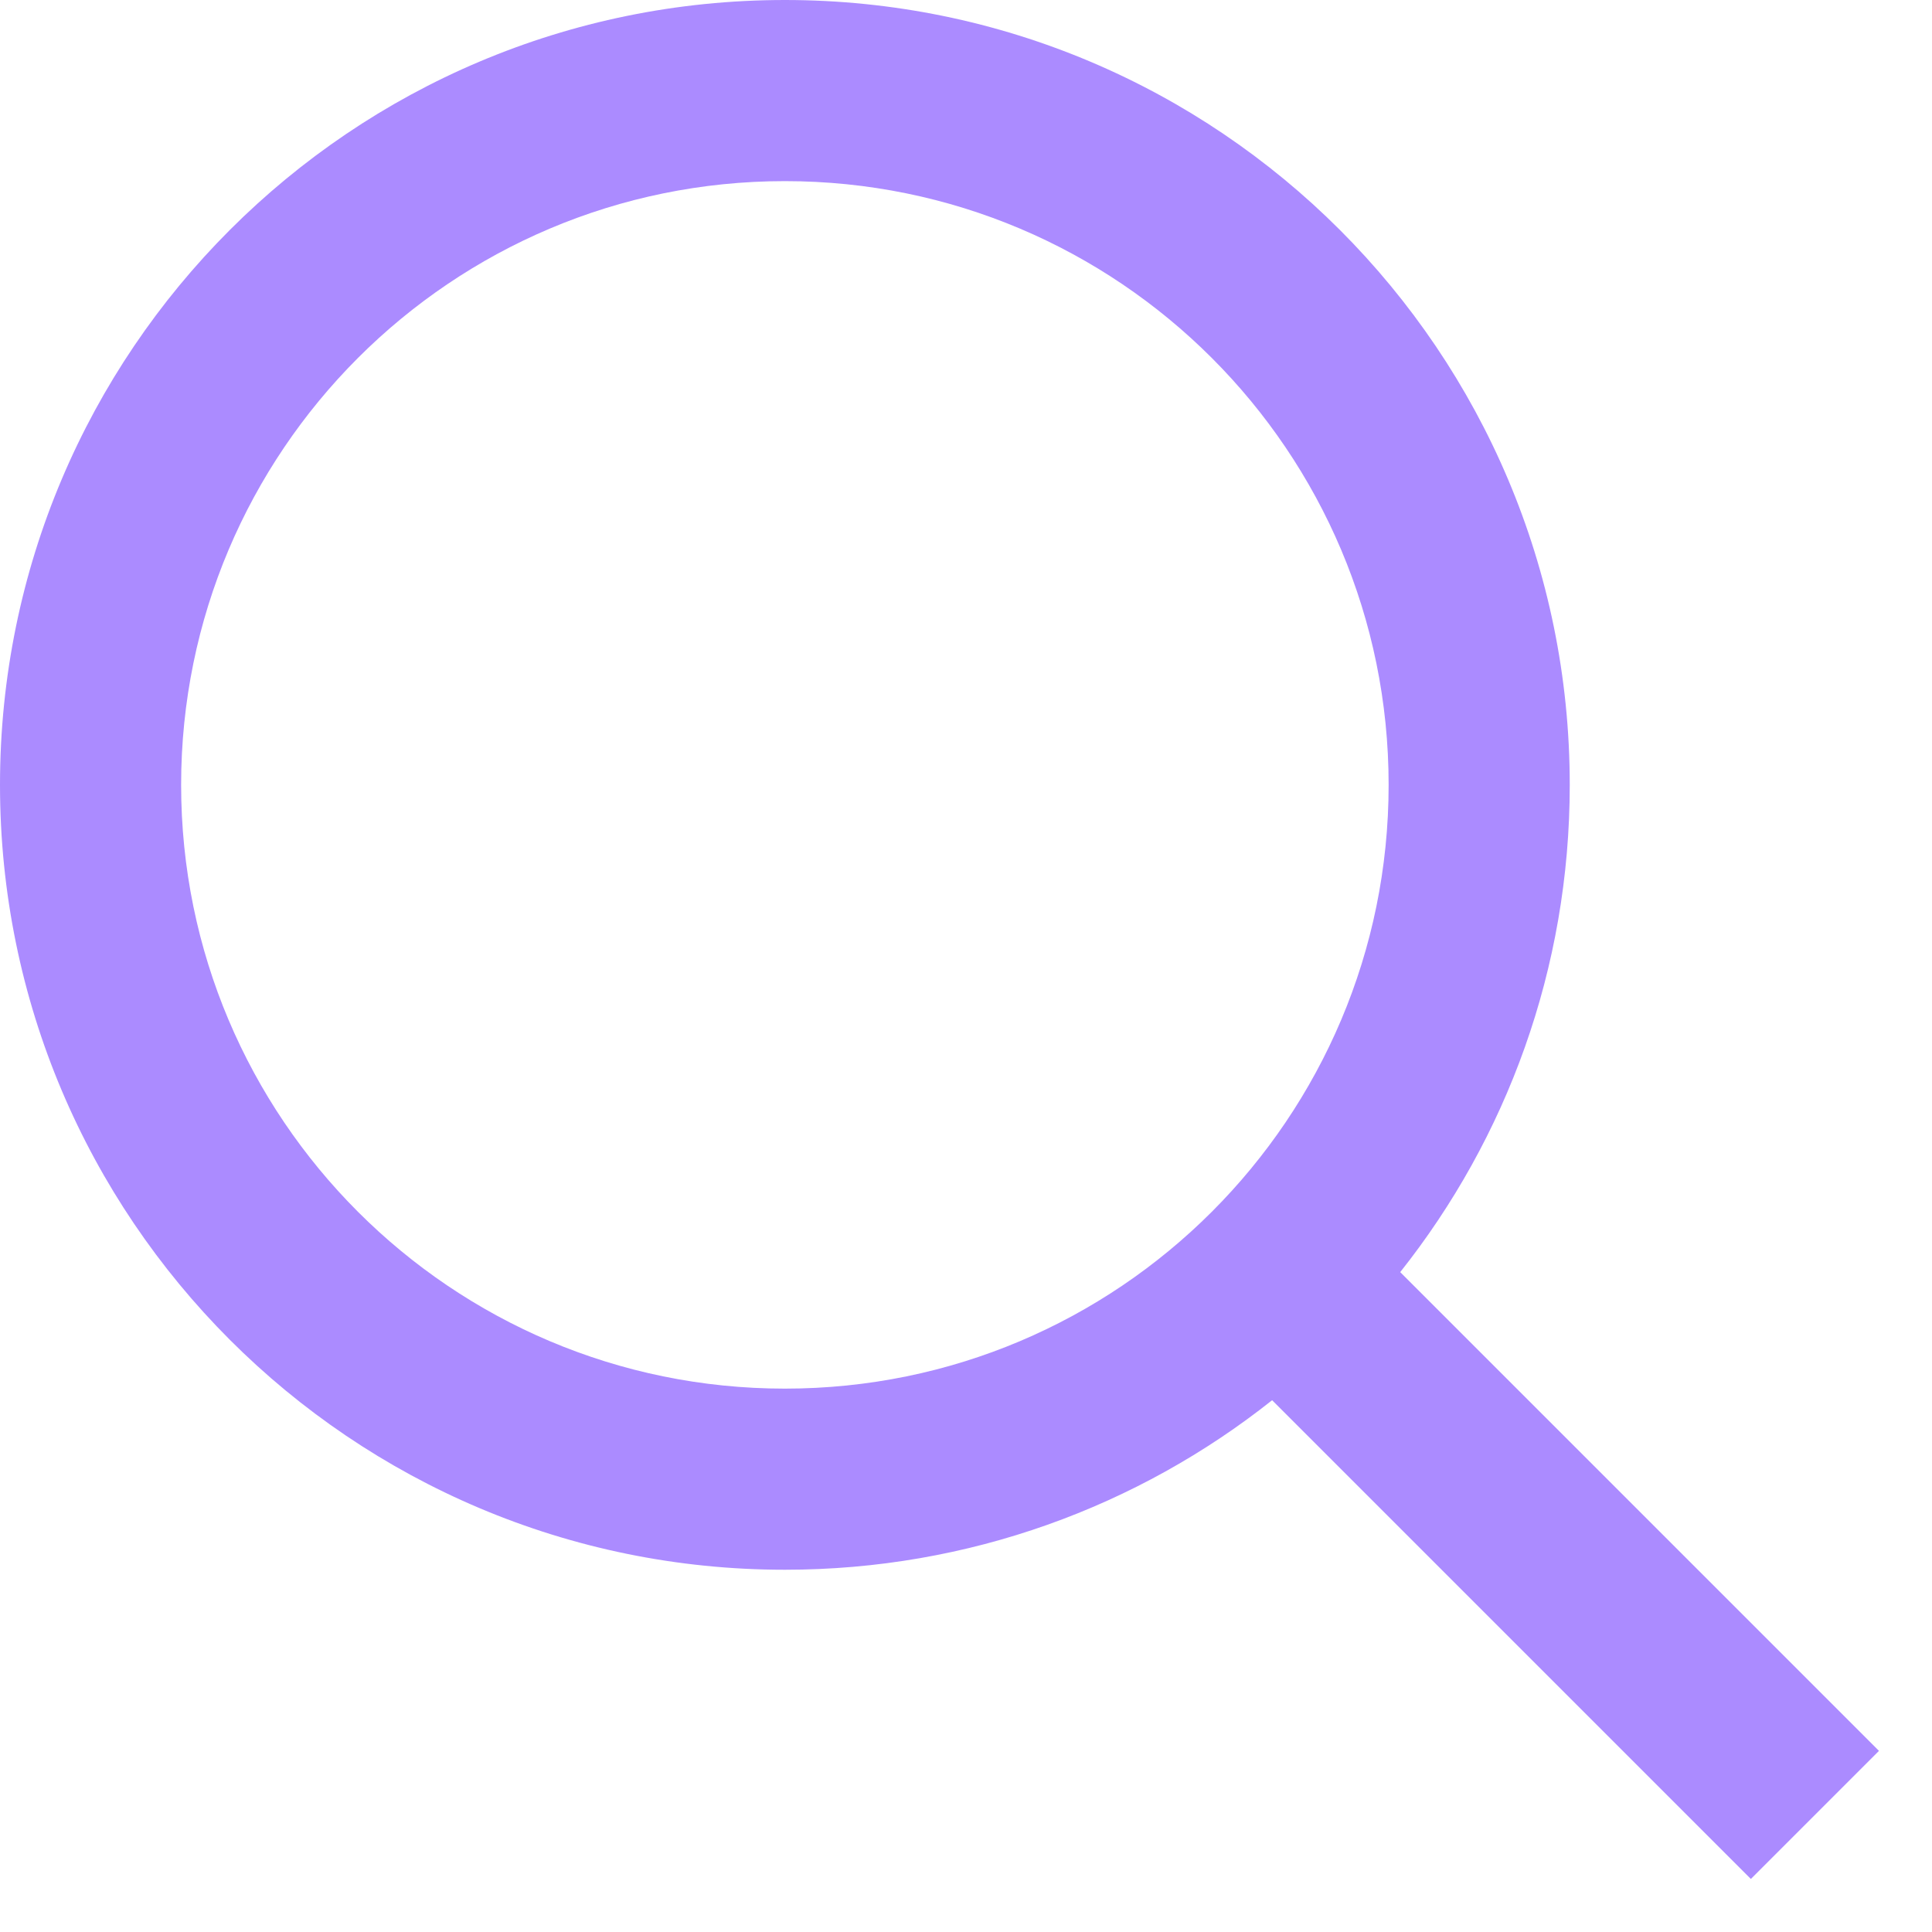
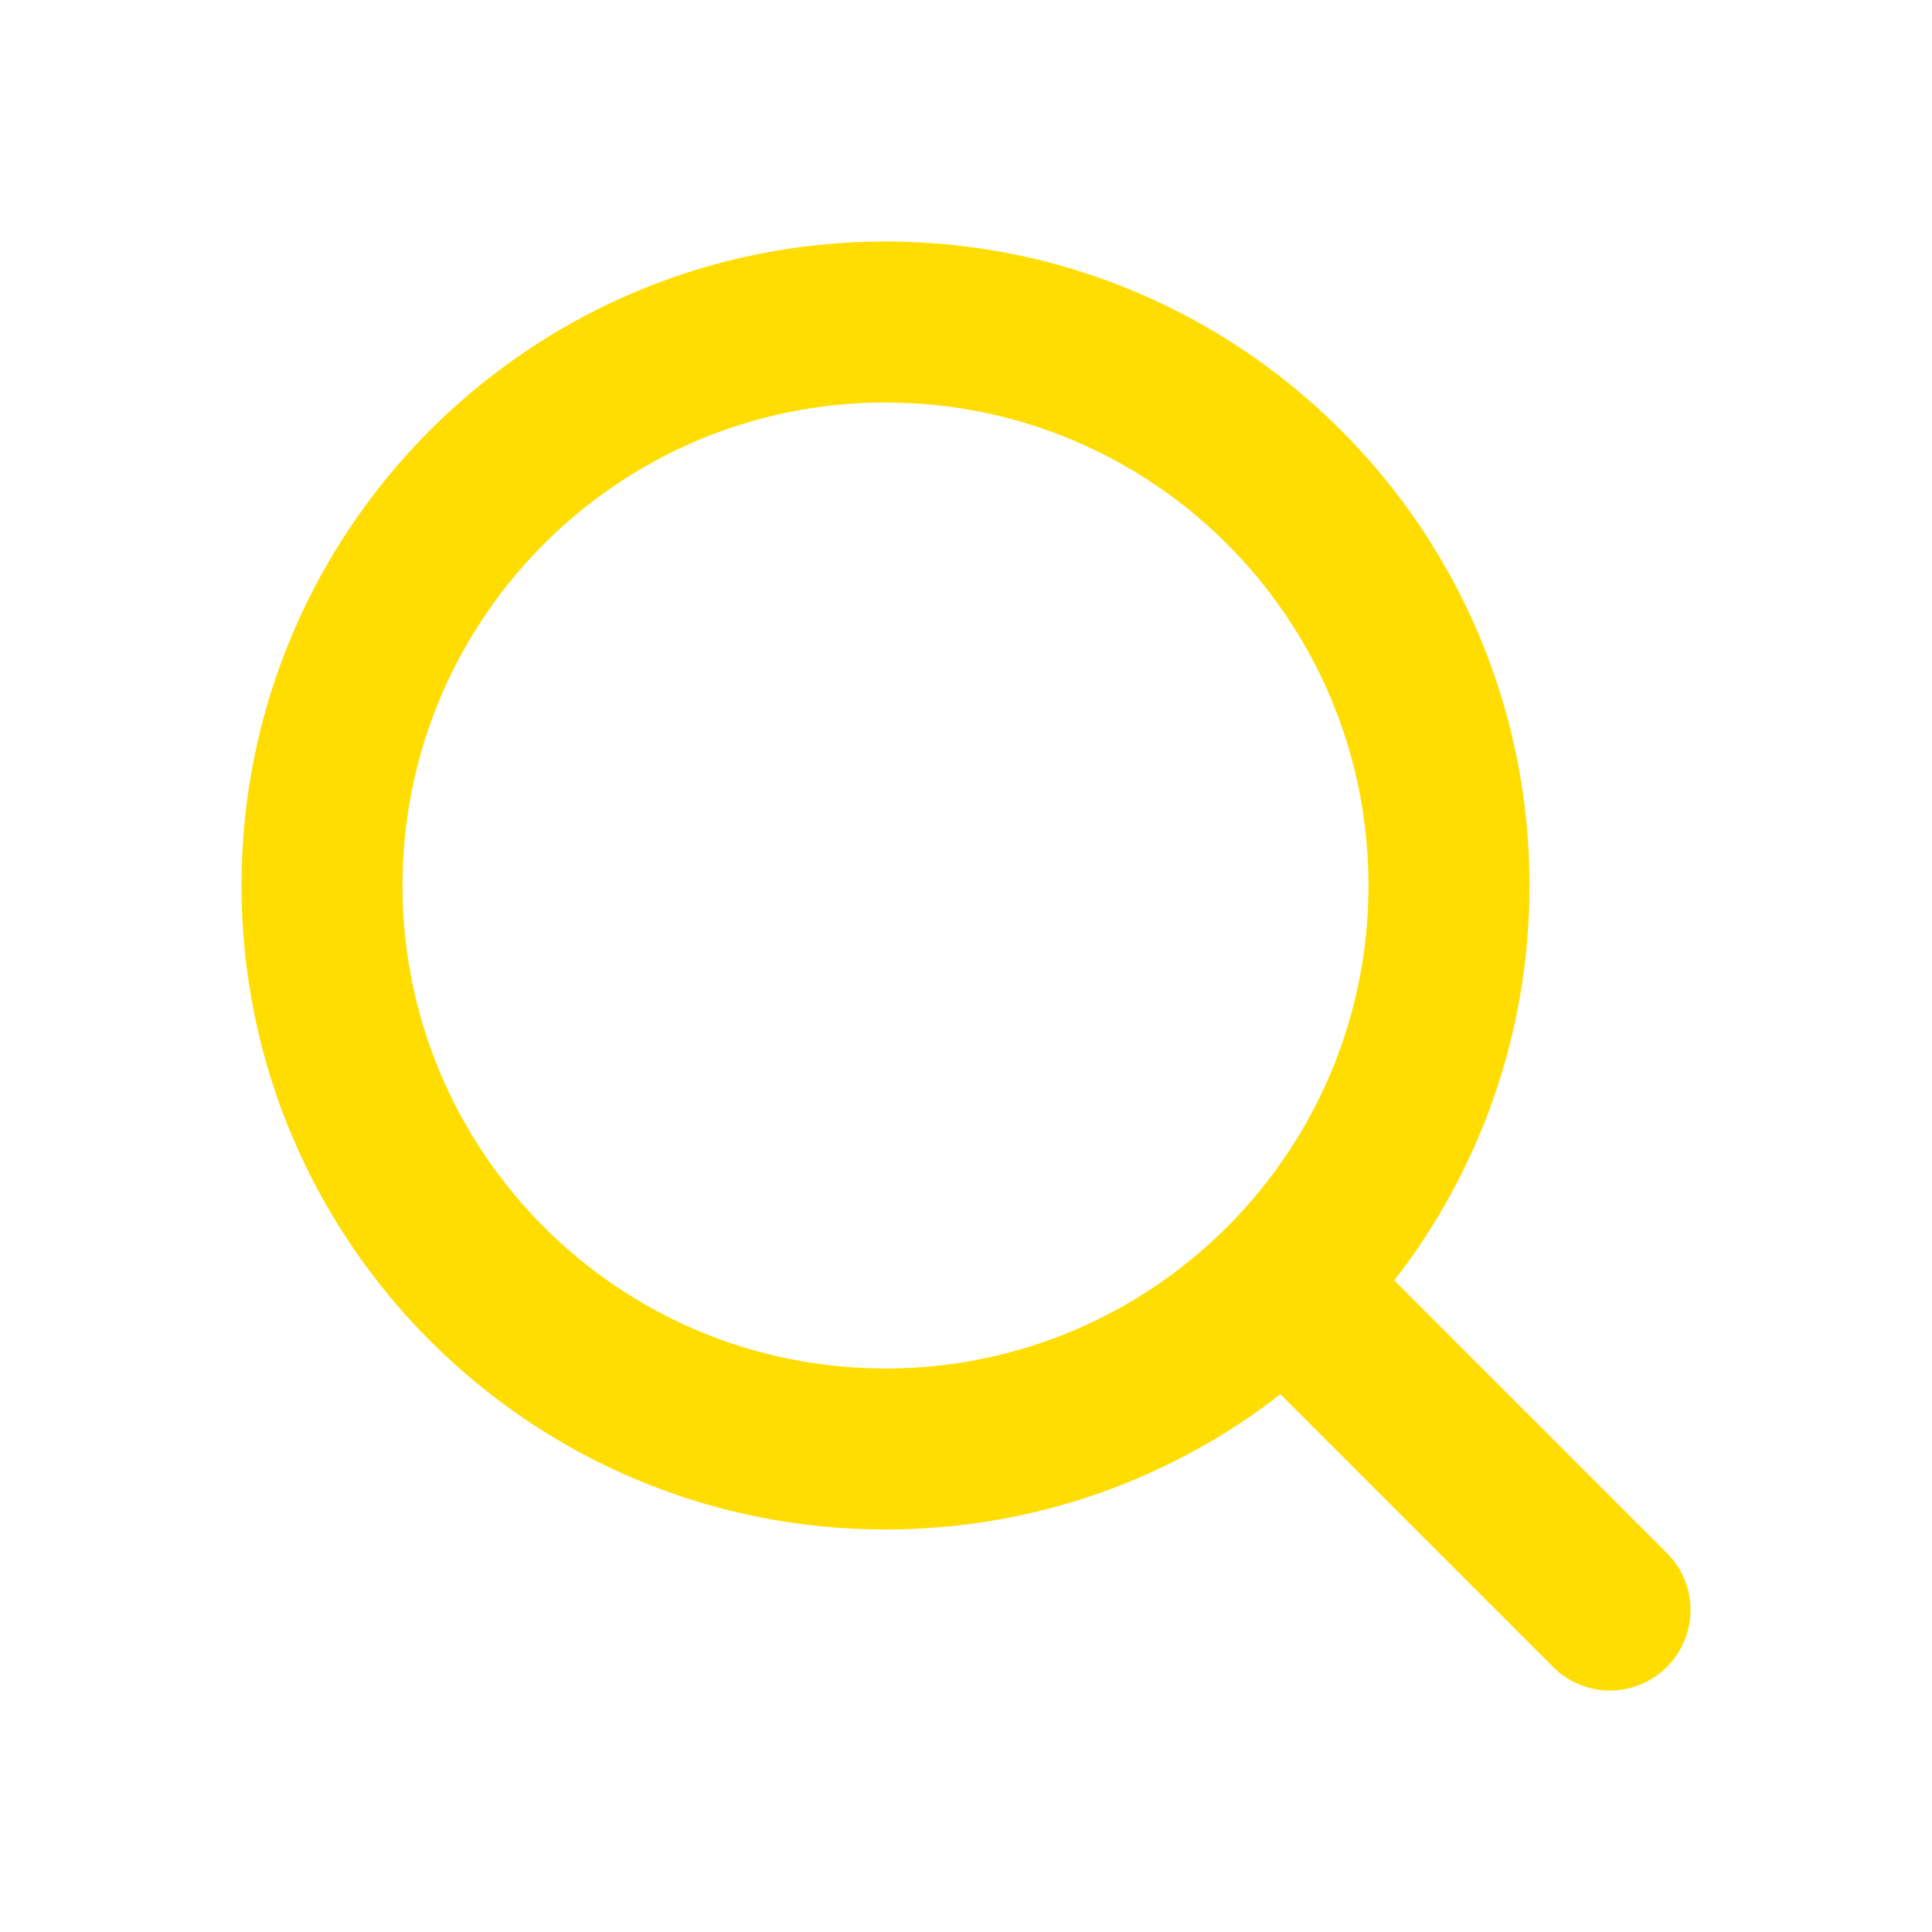
- <svg xmlns="http://www.w3.org/2000/svg" width="20" height="20" viewBox="0 0 20 20" fill="none">
-   <path fill-rule="evenodd" clip-rule="evenodd" d="M1.875 8.125C1.875 4.673 4.673 1.875 8.125 1.875C11.577 1.875 14.375 4.673 14.375 8.125C14.375 11.577 11.577 14.375 8.125 14.375C4.673 14.375 1.875 11.577 1.875 8.125ZM8.125 0C3.638 0 0 3.638 0 8.125C0 12.612 3.638 16.25 8.125 16.25C10.031 16.25 11.784 15.594 13.169 14.495L17.462 18.788L18.125 19.451L19.451 18.125L18.788 17.462L14.495 13.169C15.594 11.784 16.25 10.031 16.25 8.125C16.25 3.638 12.612 0 8.125 0Z" fill="#AB8BFF" />
+ <svg xmlns="http://www.w3.org/2000/svg" width="800px" height="800px" viewBox="0 0 24 24" fill="none">
+   <g id="SVGRepo_bgCarrier" stroke-width="0" />
+   <g id="SVGRepo_tracerCarrier" stroke-linecap="round" stroke-linejoin="round" />
+   <g id="SVGRepo_iconCarrier">
+     <path fill-rule="evenodd" clip-rule="evenodd" d="M11 3C6.582 3 3 6.582 3 11C3 15.418 6.582 19 11 19C12.849 19 14.551 18.373 15.906 17.32L19.293 20.707C19.683 21.098 20.317 21.098 20.707 20.707C21.098 20.317 21.098 19.683 20.707 19.293L17.32 15.906C18.373 14.551 19 12.849 19 11C19 6.582 15.418 3 11 3ZM5 11C5 7.686 7.686 5 11 5C14.314 5 17 7.686 17 11C17 14.314 14.314 17 11 17C7.686 17 5 14.314 5 11Z" fill="#ffdd00" />
+   </g>
</svg>
